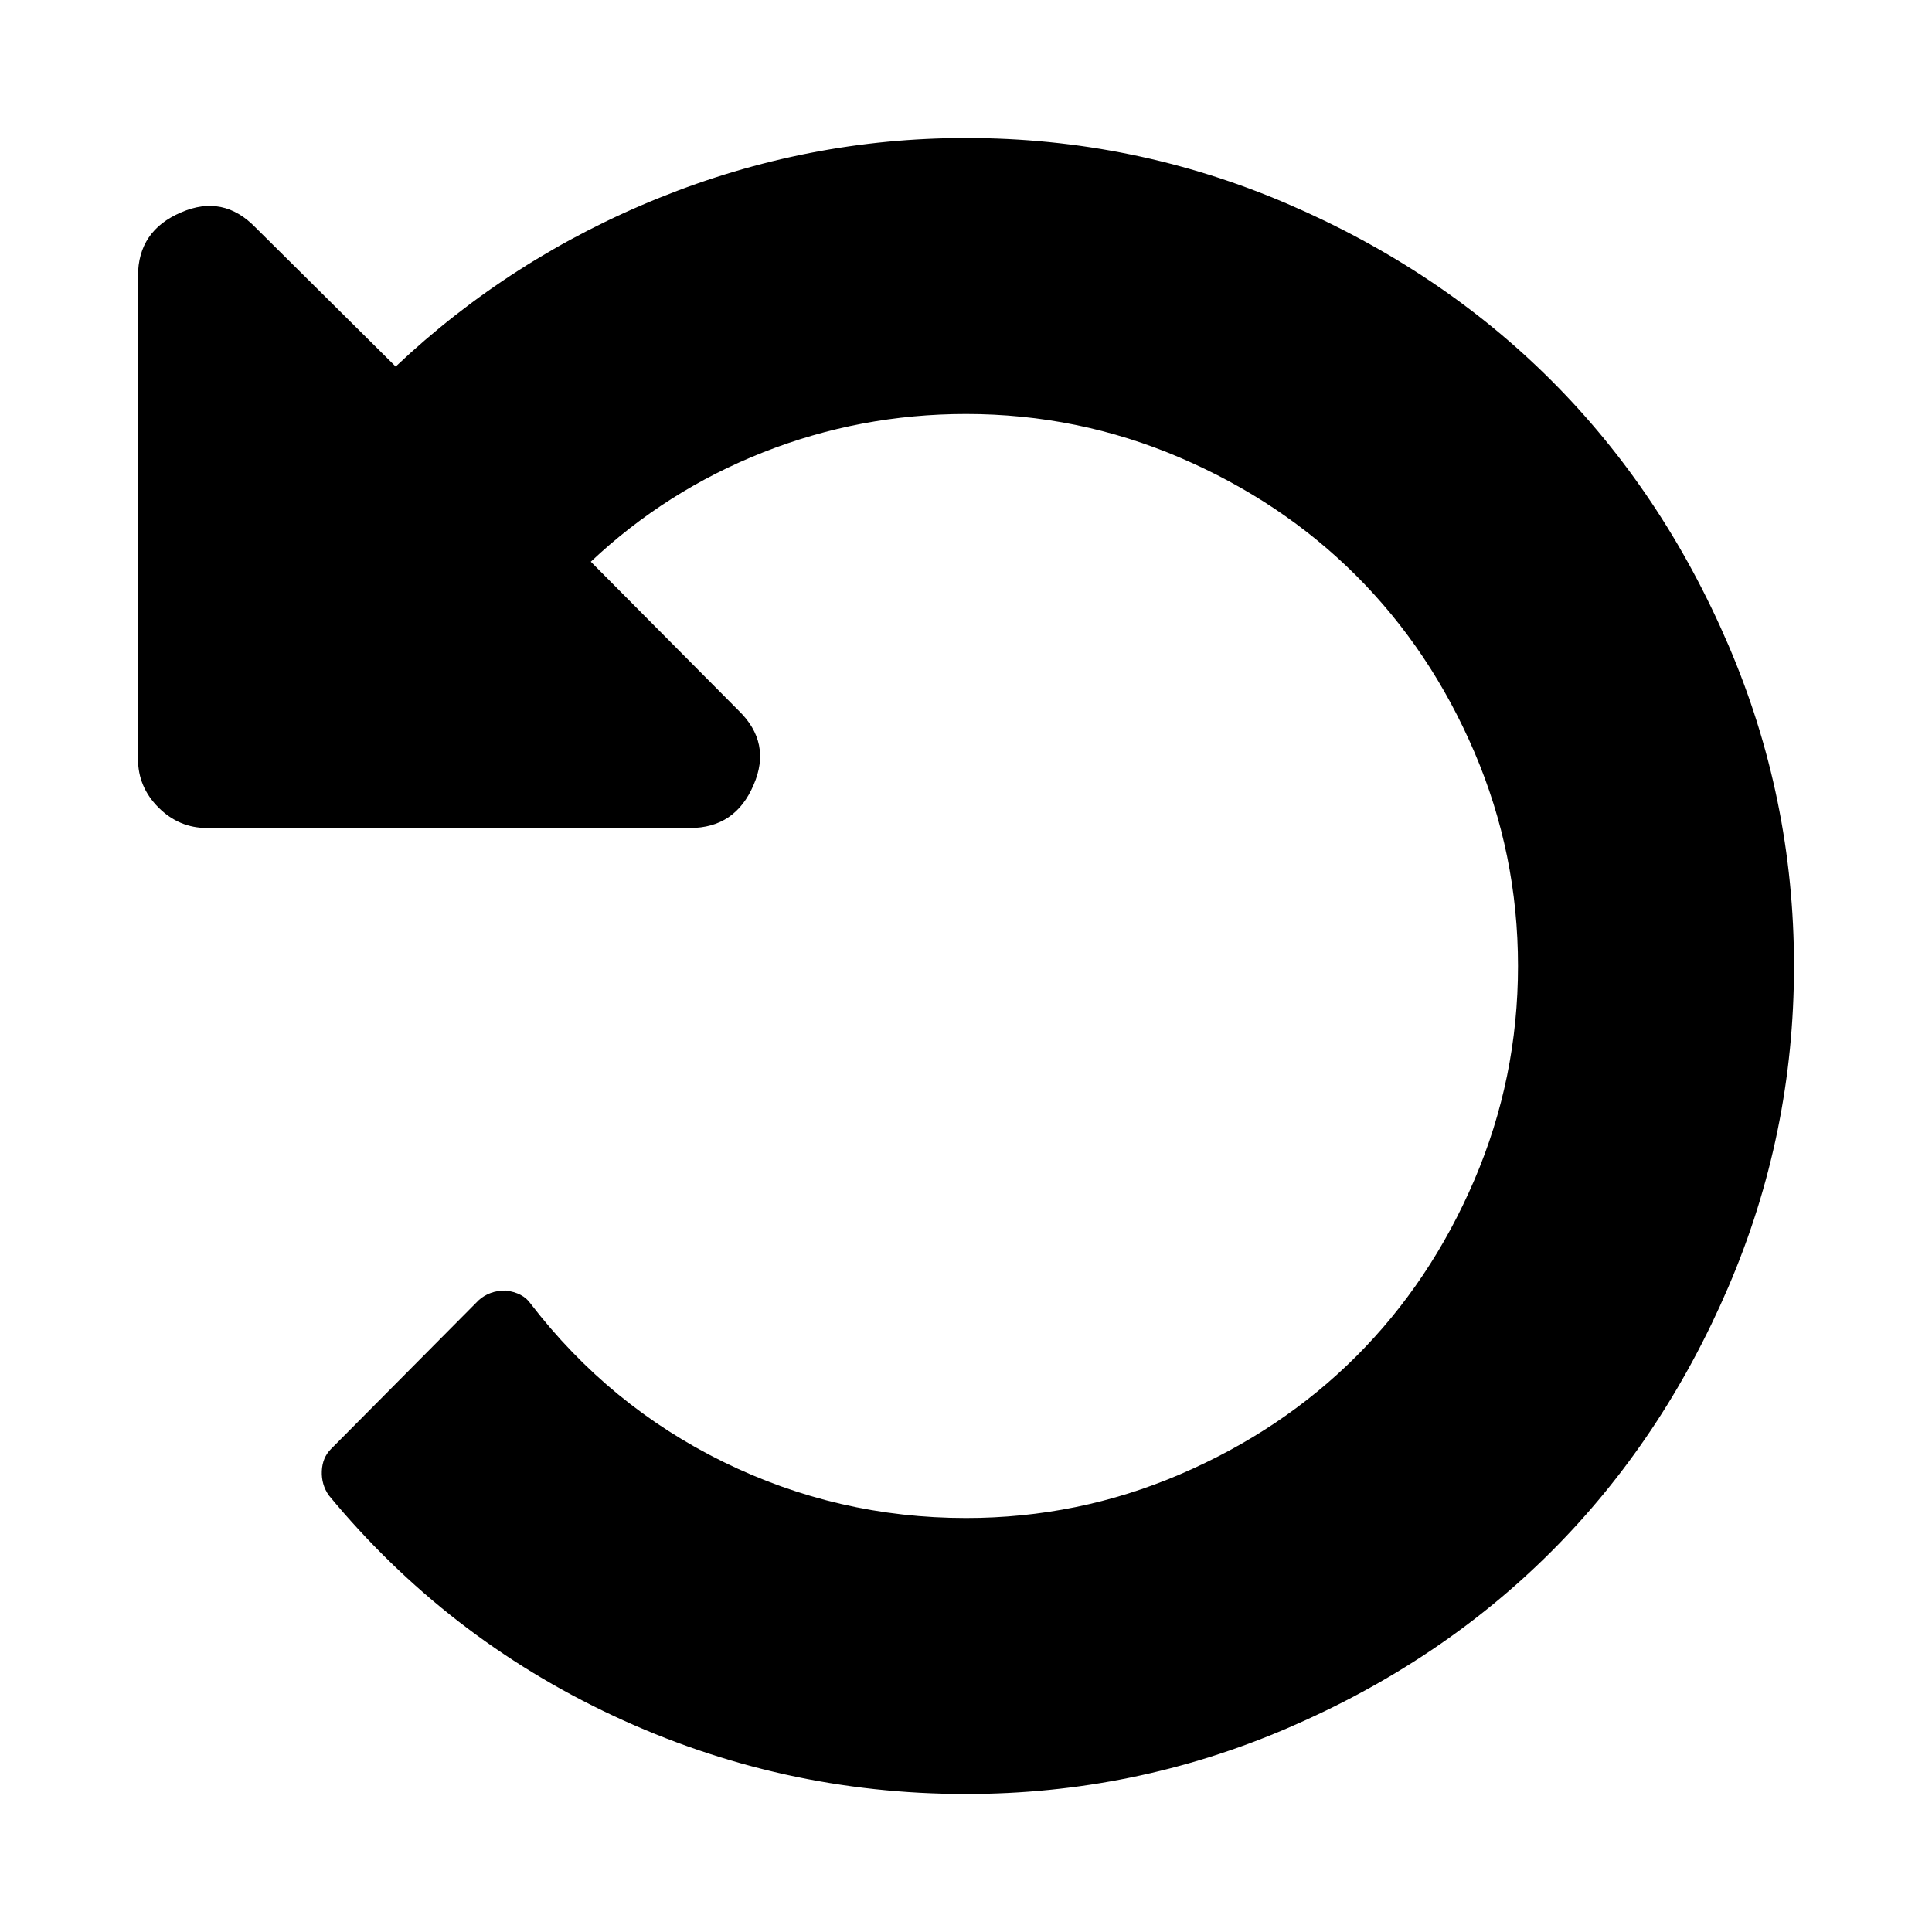
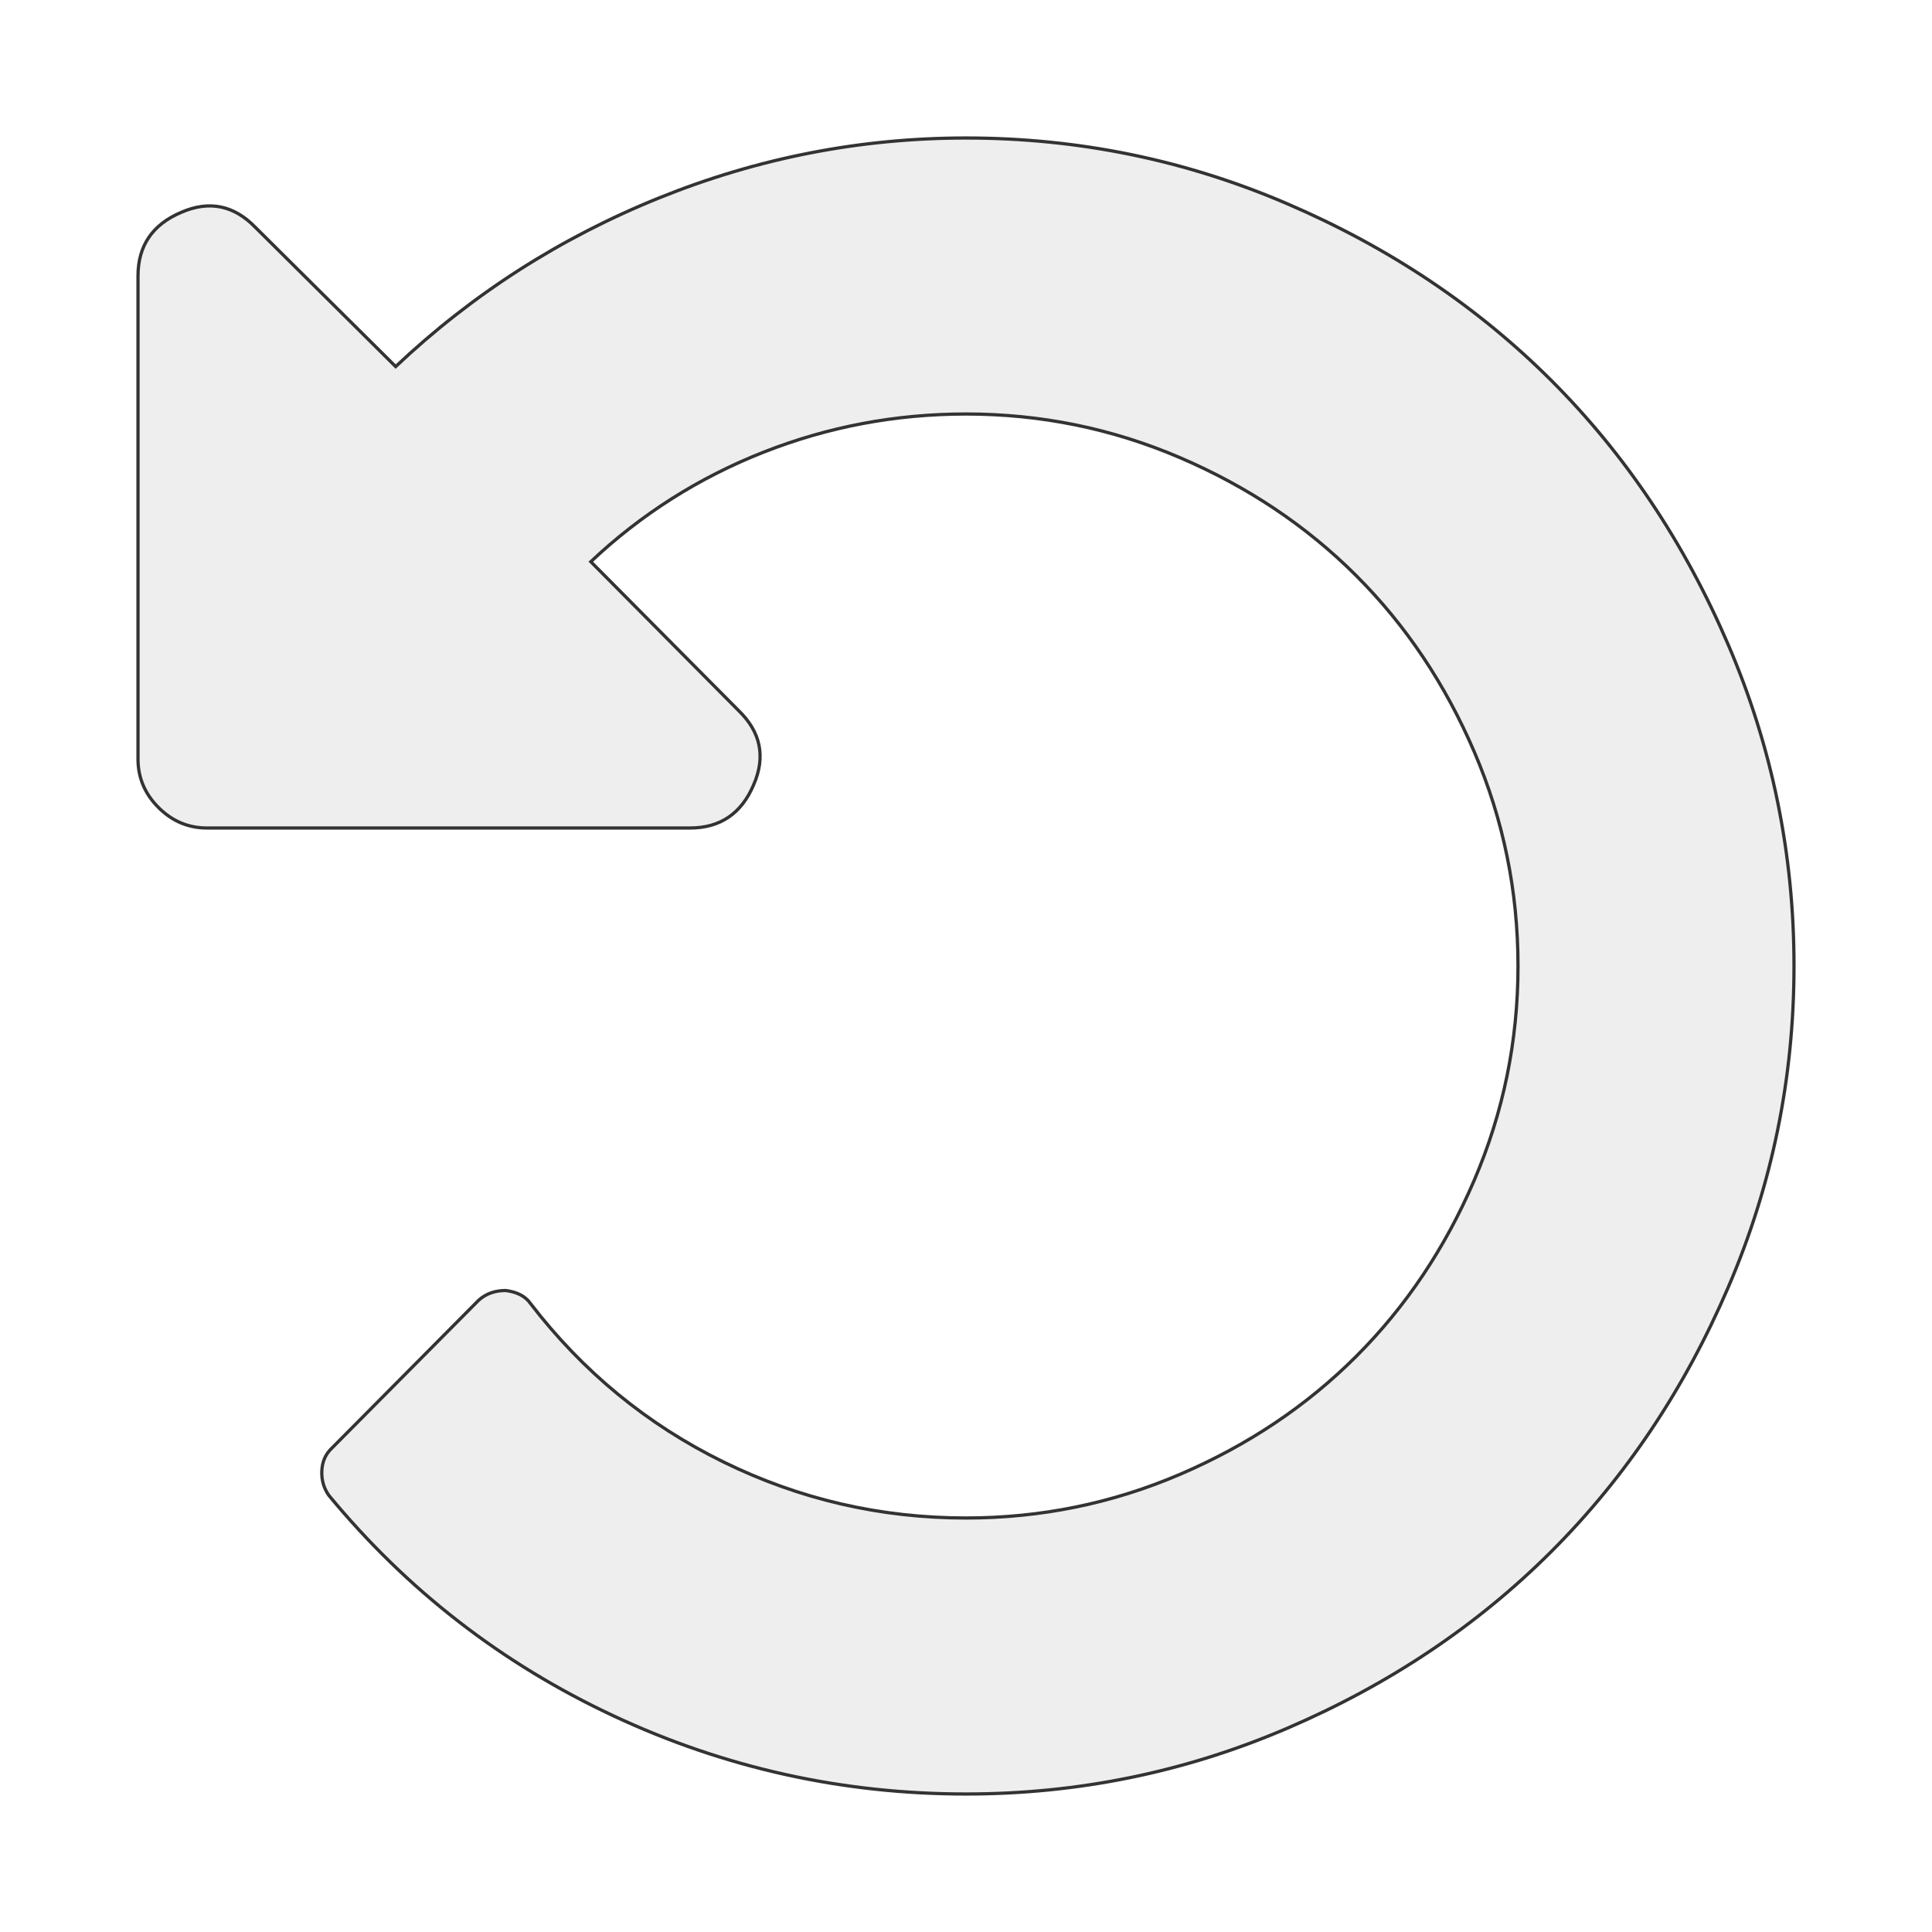
<svg xmlns="http://www.w3.org/2000/svg" width="1792" height="1792" viewBox="0 0 1792 1792">
-   <path d="M1664 896q0 156-61 298t-164 245-245 164-298 61q-172 0-327-72.5t-264-204.5q-7-10-6.5-22.5t8.5-20.5l137-138q10-9 25-9 16 2 23 12 73 95 179 147t225 52q104 0 198.5-40.5t163.5-109.5 109.5-163.5 40.5-198.5-40.5-198.5-109.5-163.5-163.5-109.5-198.5-40.5q-98 0-188 35.5t-160 101.5l137 138q31 30 14 69-17 40-59 40h-448q-26 0-45-19t-19-45v-448q0-42 40-59 39-17 69 14l130 129q107-101 244.5-156.5t284.5-55.5q156 0 298 61t245 164 164 245 61 298z" />
+   <path fill="#EEEEEE" stroke-width="3" stroke="#333333" d="M1664 896q0 156-61 298t-164 245-245 164-298 61q-172 0-327-72.5t-264-204.5q-7-10-6.5-22.5t8.5-20.5l137-138q10-9 25-9 16 2 23 12 73 95 179 147t225 52q104 0 198.5-40.5t163.5-109.5 109.5-163.5 40.5-198.5-40.5-198.5-109.5-163.5-163.5-109.5-198.5-40.5q-98 0-188 35.5t-160 101.5l137 138q31 30 14 69-17 40-59 40h-448q-26 0-45-19t-19-45v-448q0-42 40-59 39-17 69 14l130 129q107-101 244.5-156.5t284.5-55.5q156 0 298 61t245 164 164 245 61 298z" />
</svg>
